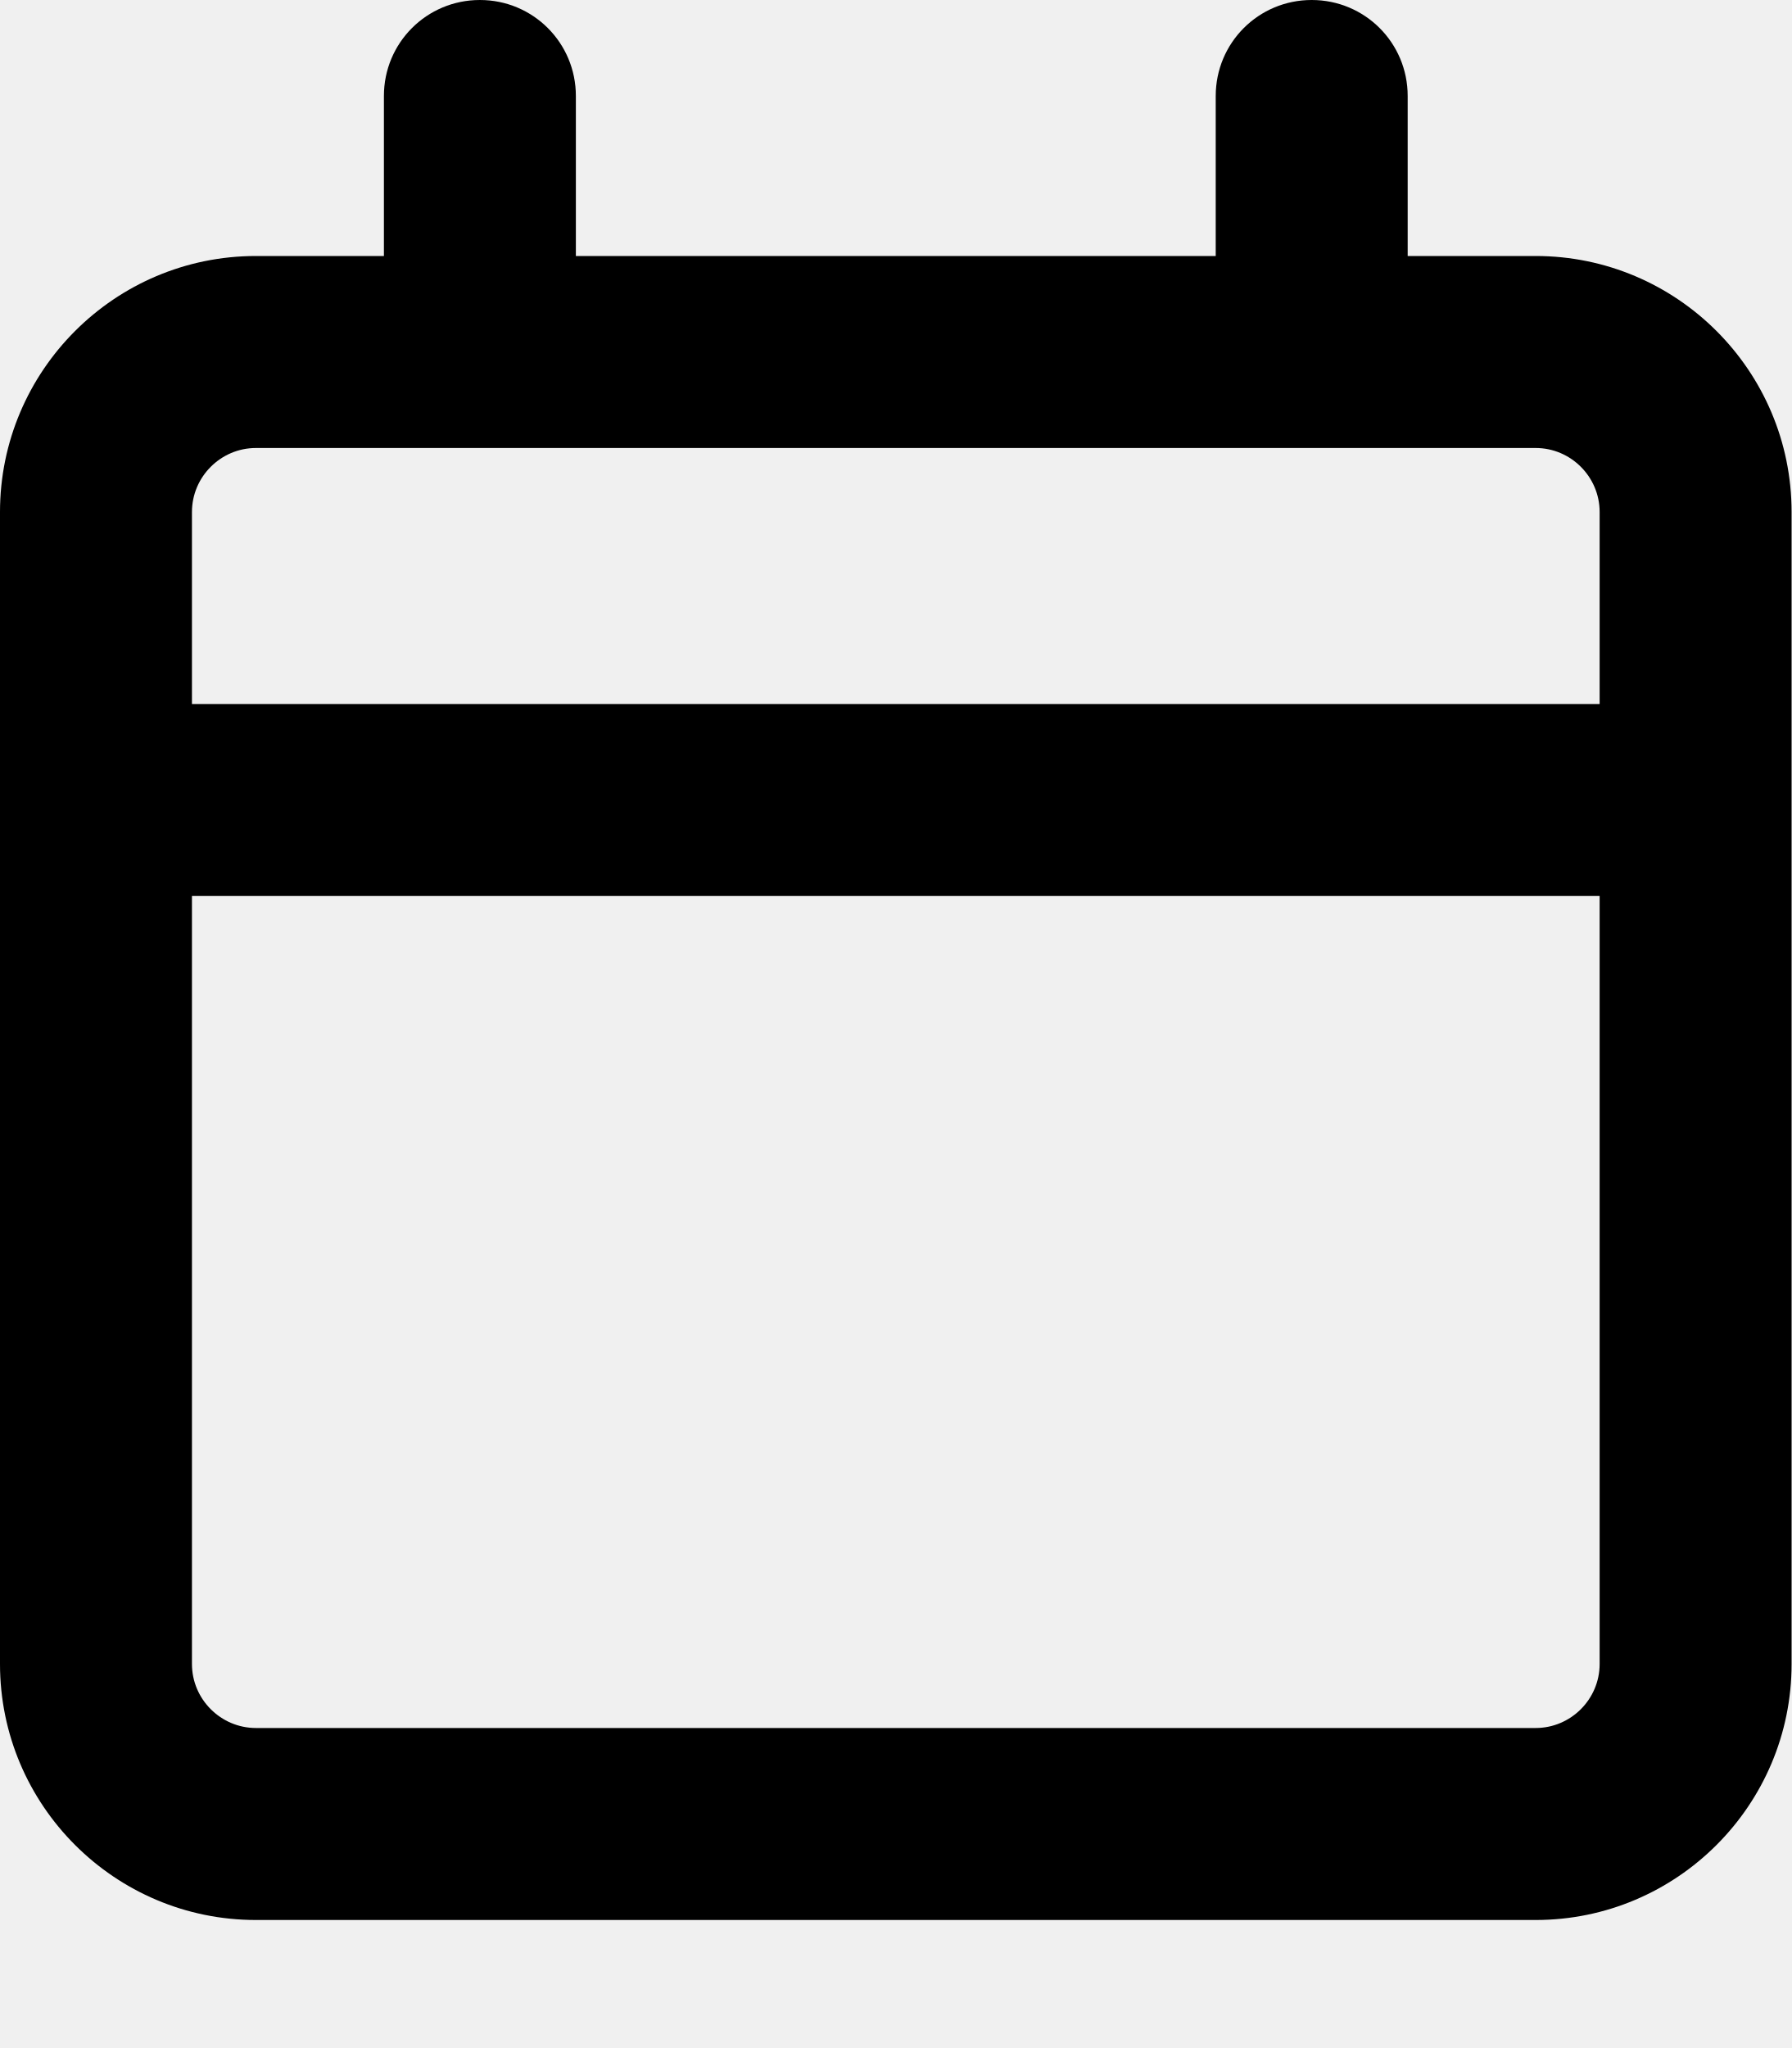
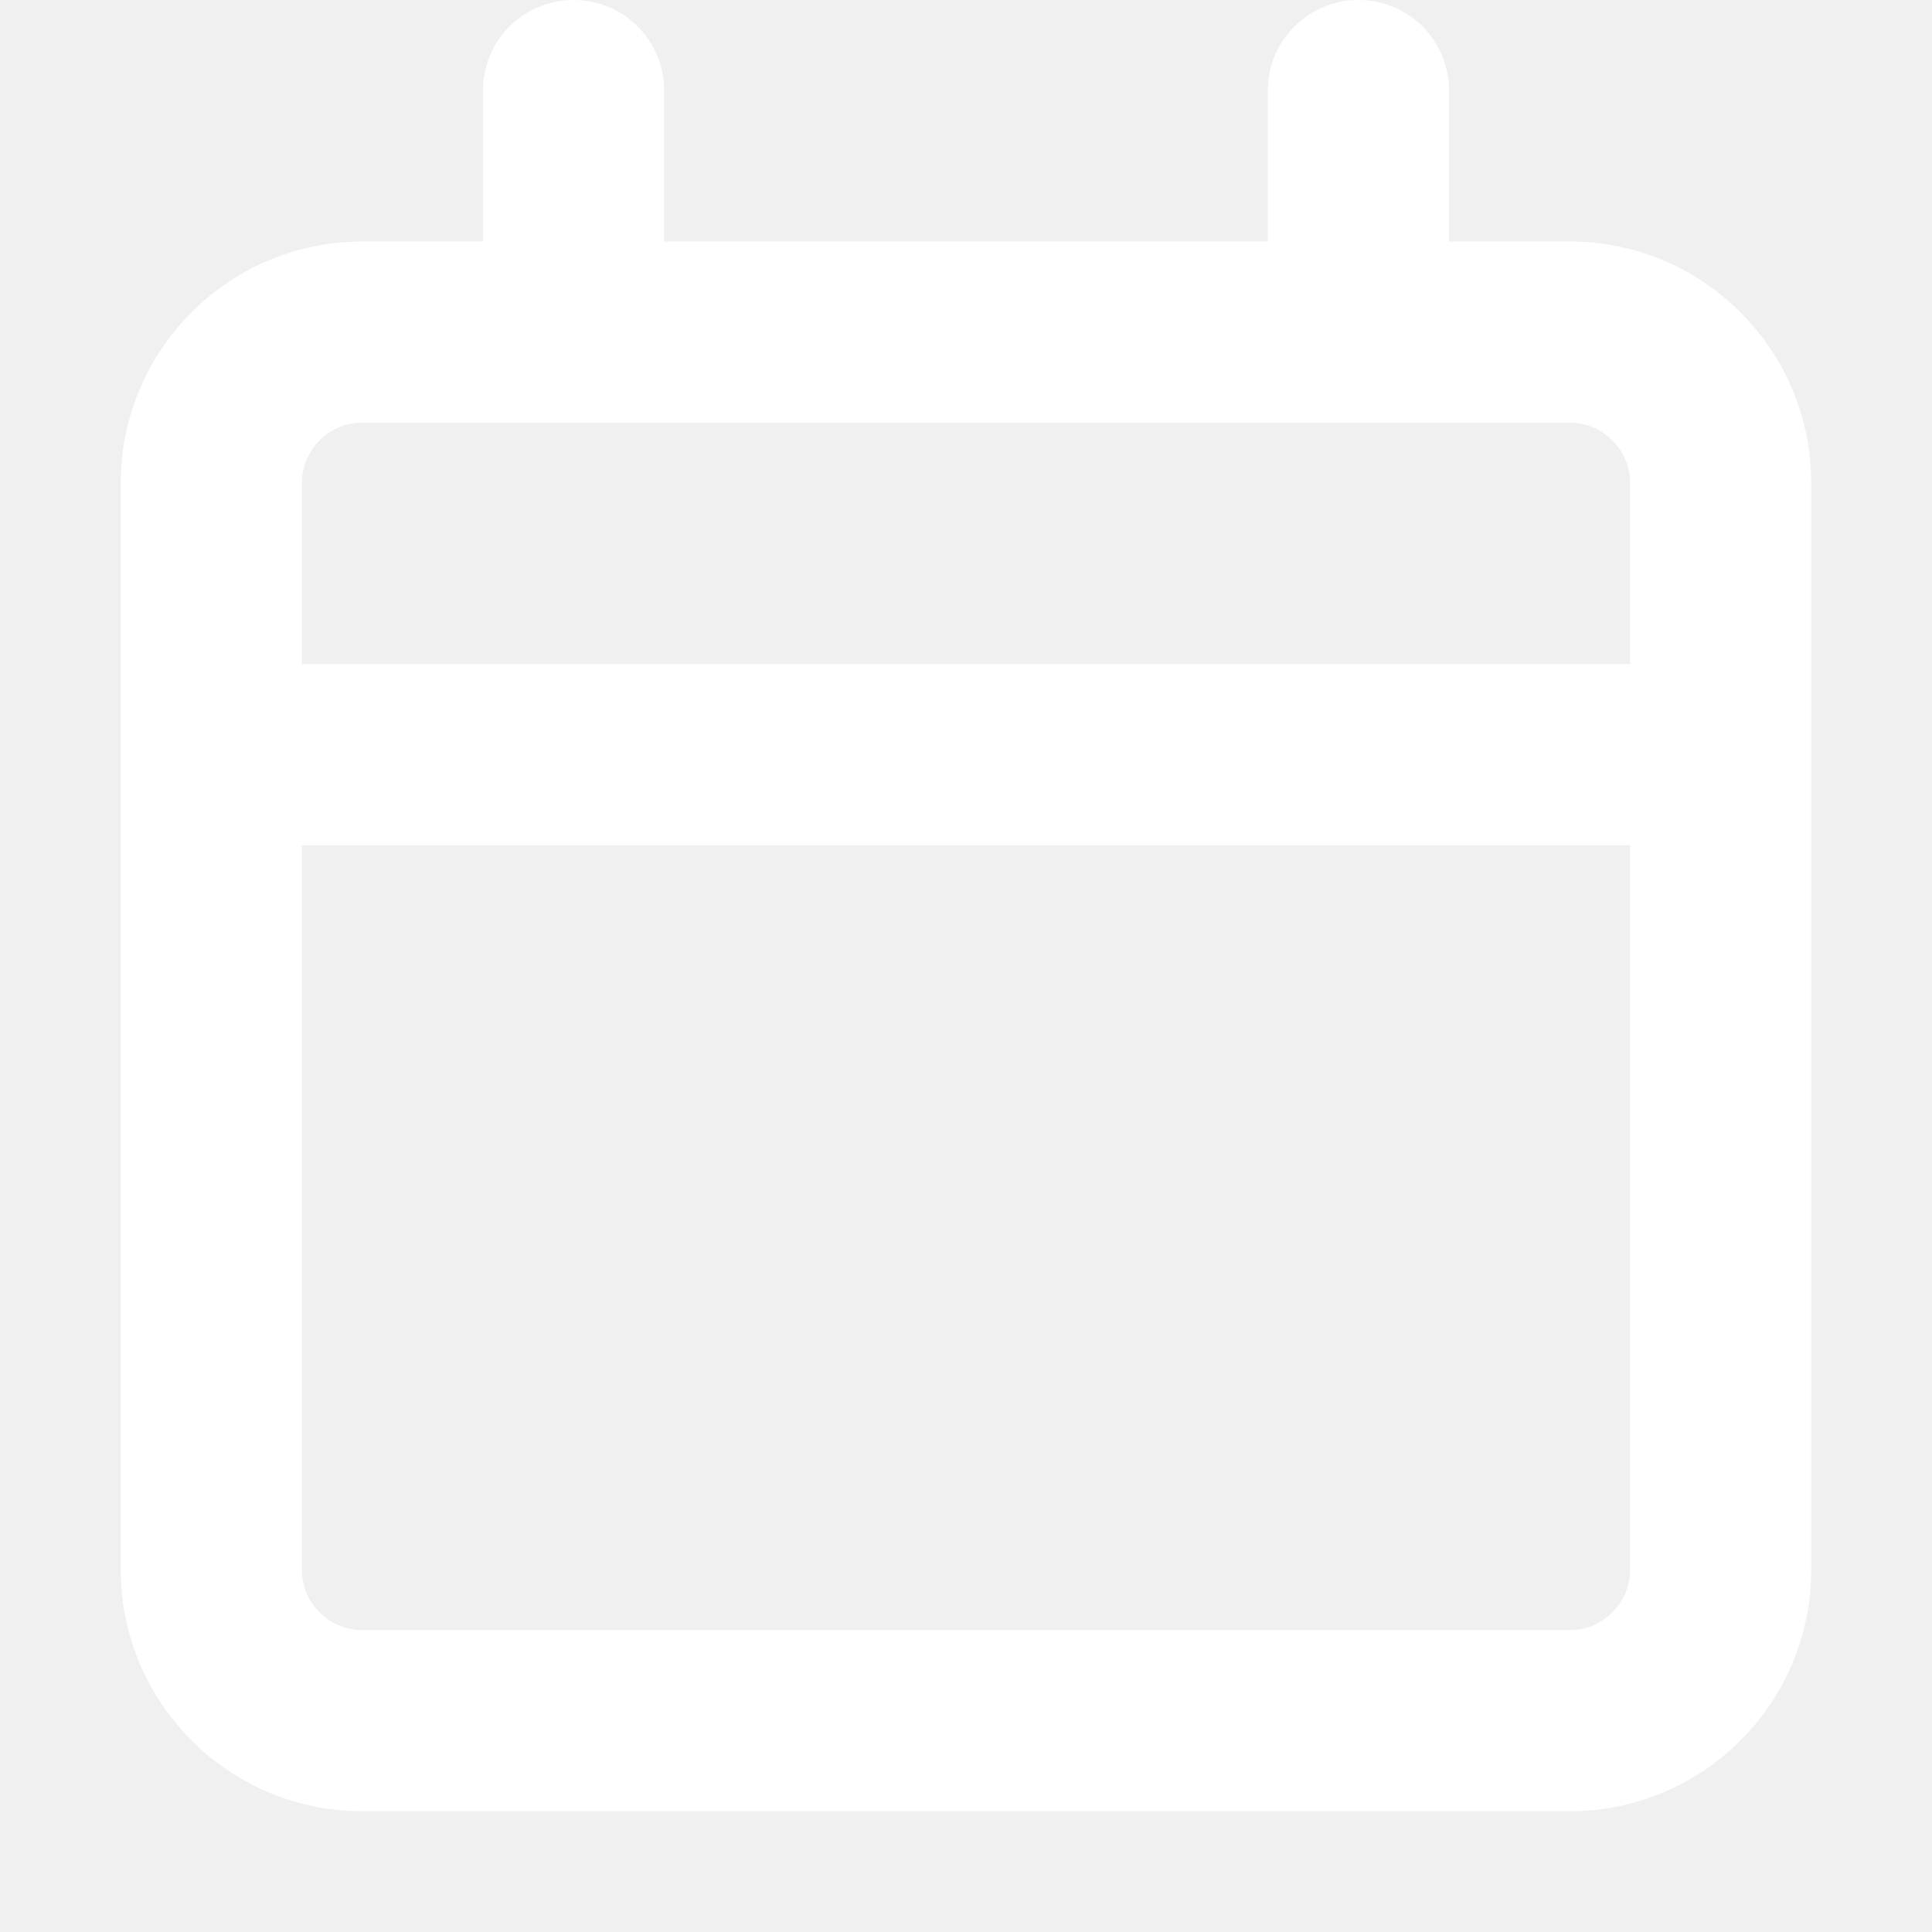
- <svg xmlns="http://www.w3.org/2000/svg" viewBox="0 0 448 512">
+ <svg xmlns="http://www.w3.org/2000/svg" width="21" height="21" fill="#fff" viewBox="0 0 448 512">
  <path d="M120 0c13.3 0 24 10.7 24 24l0 40 160 0 0-40c0-13.3 10.7-24 24-24s24 10.7 24 24l0 40 32 0c35.3 0 64 28.7 64 64l0 288c0 35.3-28.7 64-64 64L64 480c-35.3 0-64-28.7-64-64L0 128C0 92.7 28.7 64 64 64l32 0 0-40c0-13.3 10.7-24 24-24zm0 112l-56 0c-8.8 0-16 7.2-16 16l0 48 352 0 0-48c0-8.8-7.2-16-16-16l-264 0zM48 224l0 192c0 8.8 7.2 16 16 16l320 0c8.8 0 16-7.2 16-16l0-192-352 0z" />
</svg>
